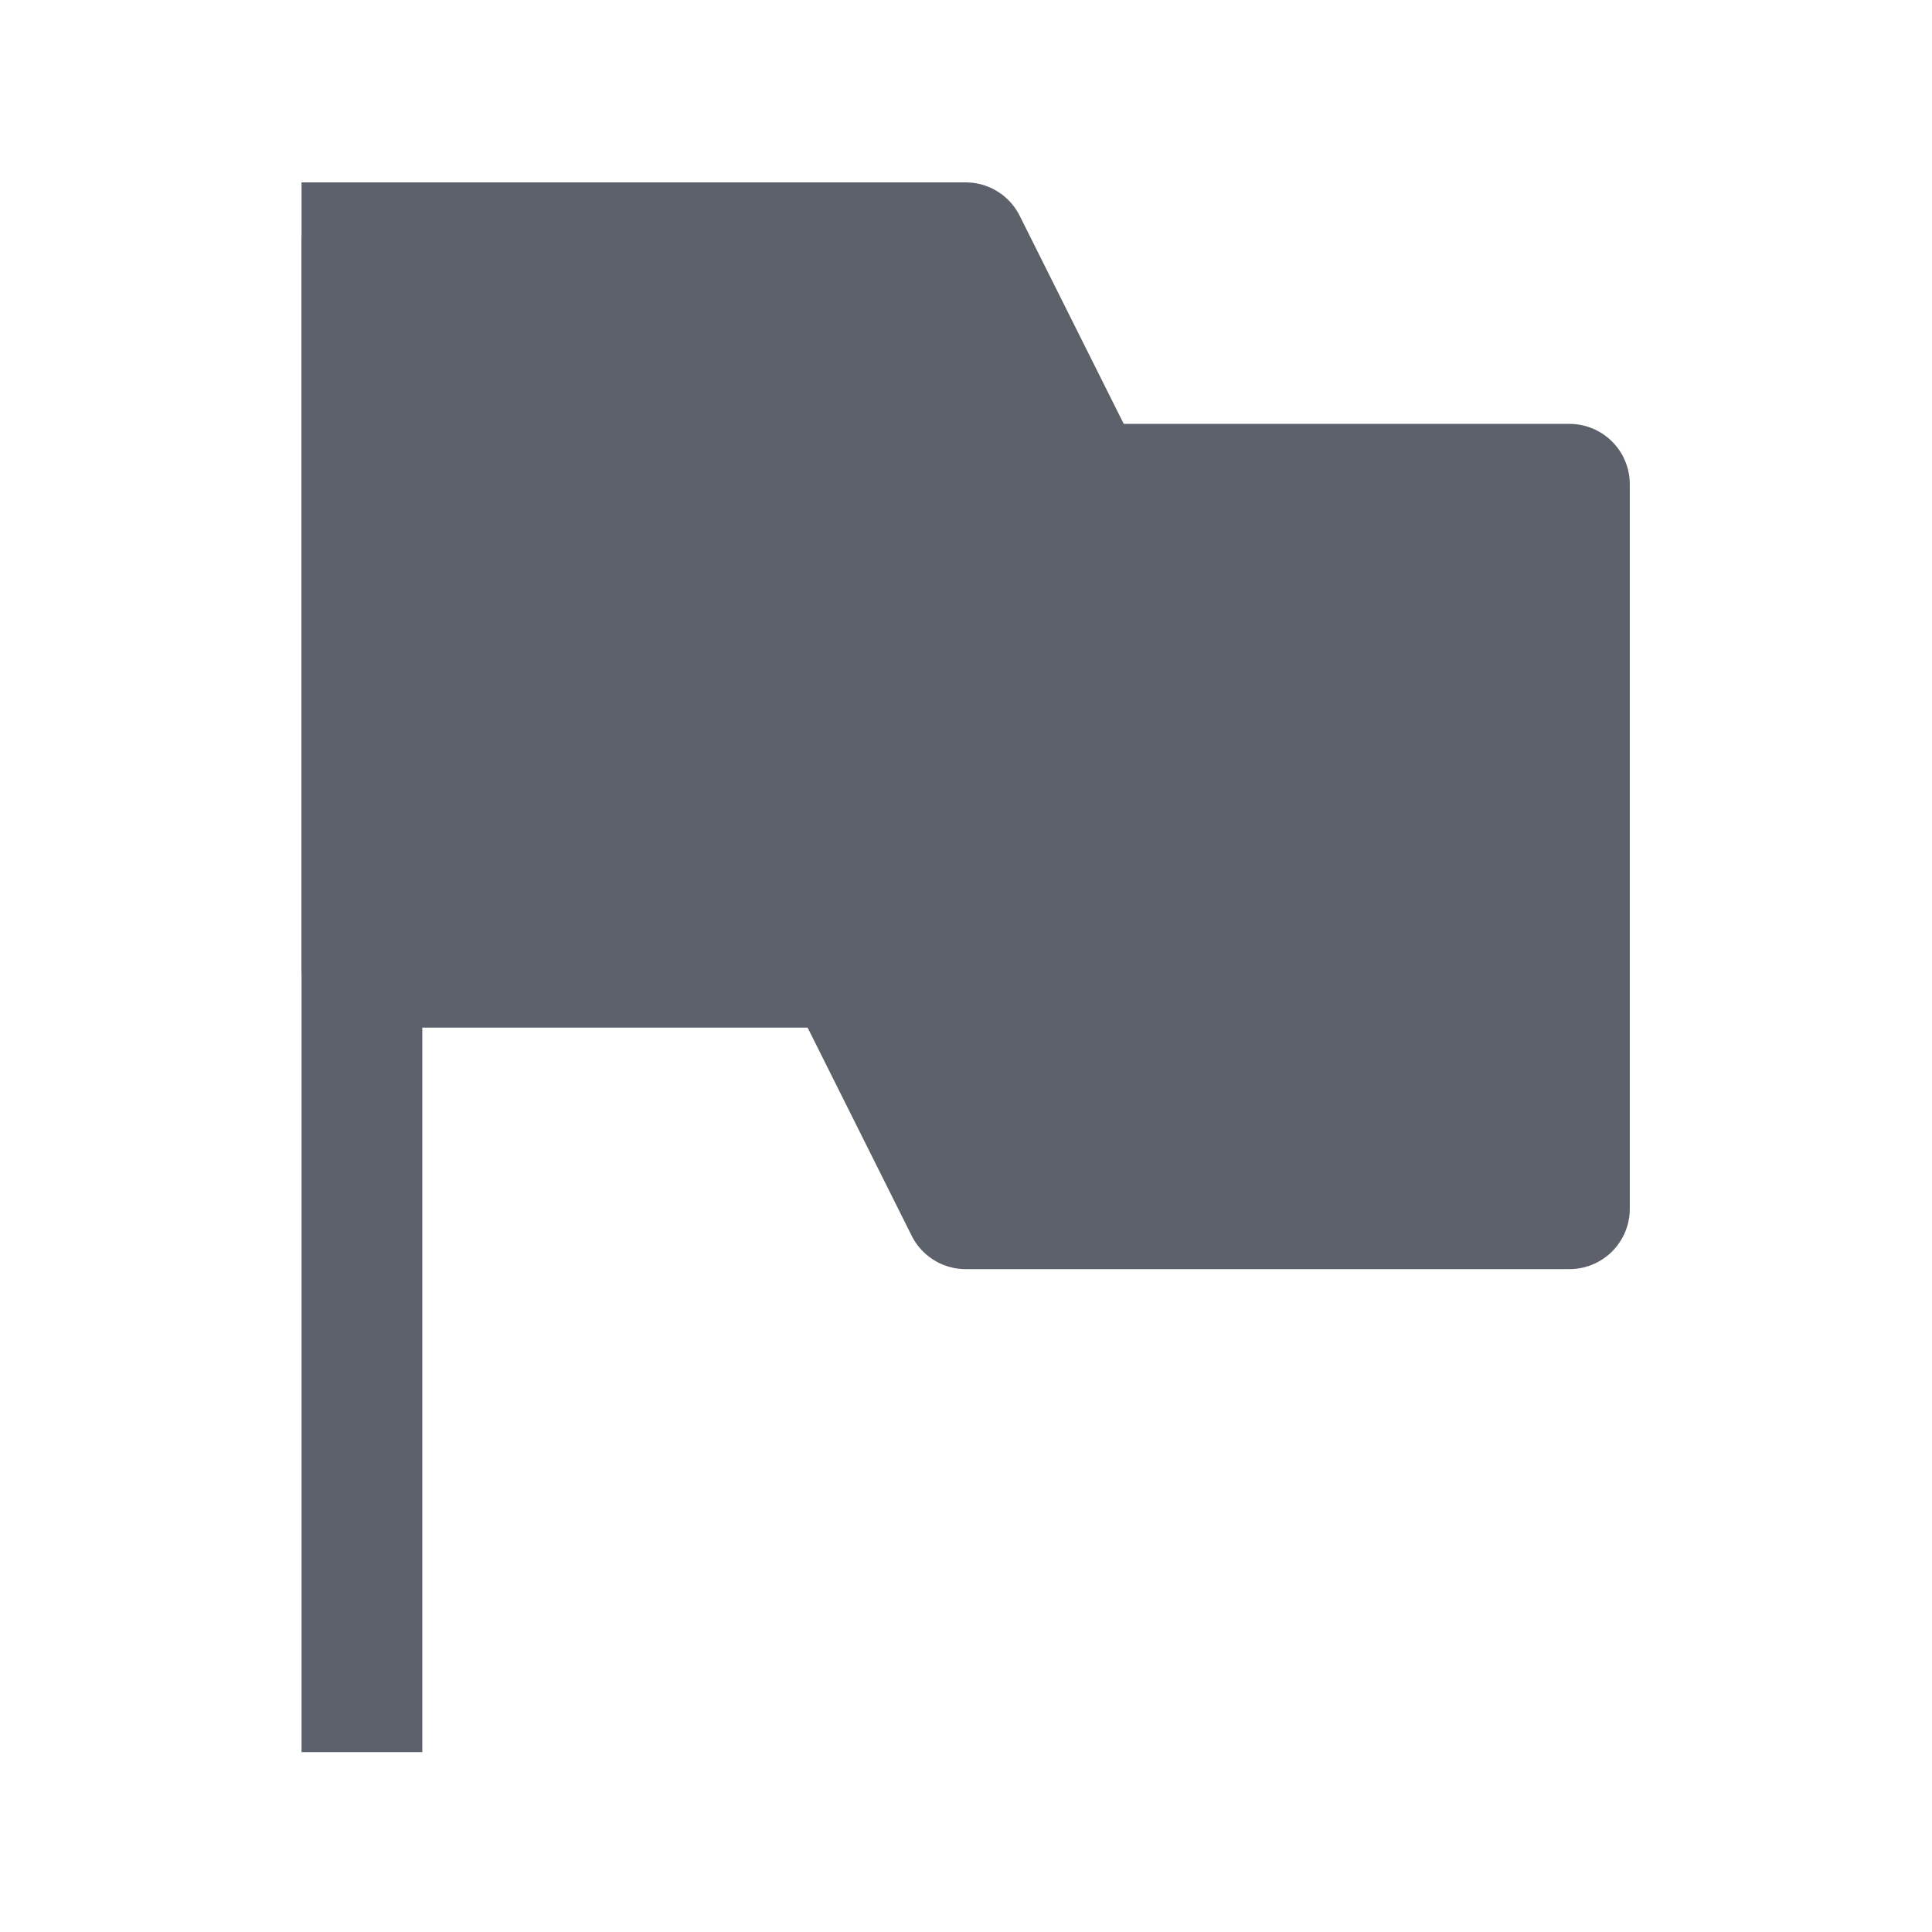
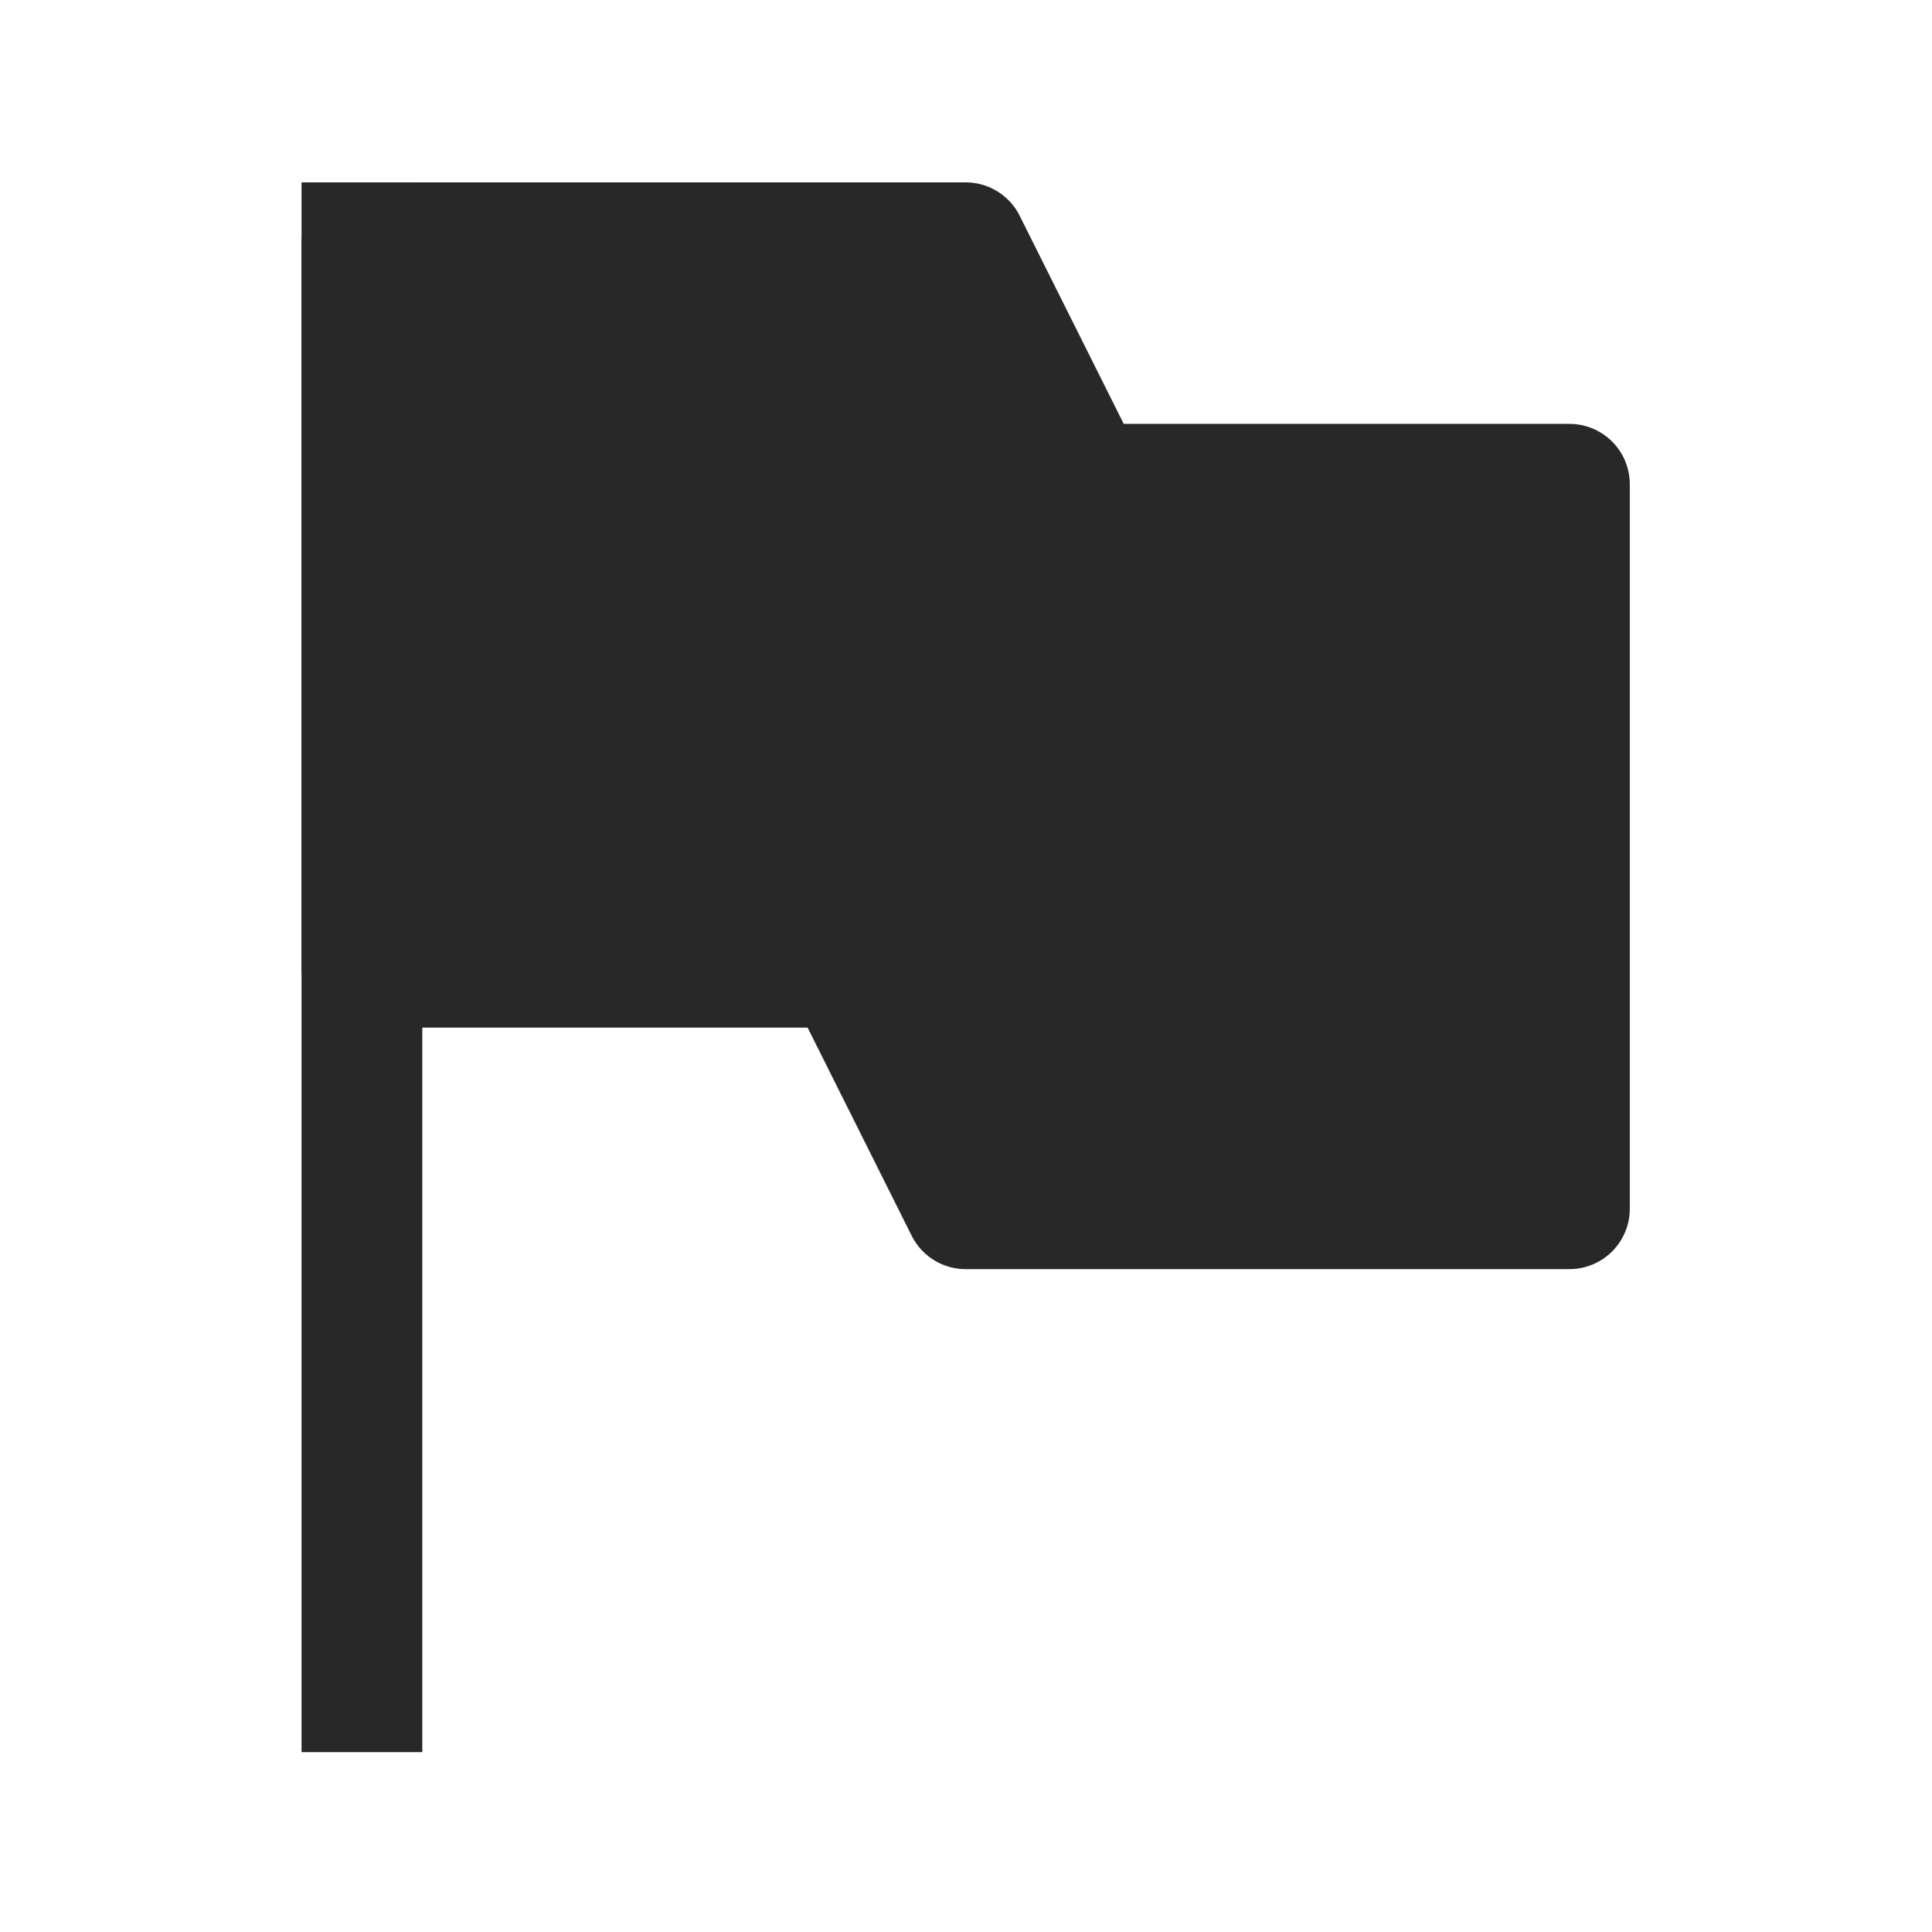
<svg xmlns="http://www.w3.org/2000/svg" xmlns:ns1="http://www.openswatchbook.org/uri/2009/osb" width="32" viewBox="0 0 32 32" version="1.1" id="svg7384" height="32">
  <defs id="defs7386">
    <linearGradient ns1:paint="solid" id="linearGradient19282" gradientTransform="matrix(-2.736579,0.2820293,-0.1890831,-0.9998832,239.5401,-879.4556)">
      <stop style="stop-color:#928374;stop-opacity:1;" offset="0" id="stop19284" />
    </linearGradient>
  </defs>
  <g style="stroke-width:0.5;enable-background:new" id="g3561" transform="matrix(2,0,0,2,135.9946,-895.9793)">
-     <path id="path3535" d="m -65,450 v 12" style="display:inline;fill:#e5e5e5;fill-opacity:1;fill-rule:evenodd;stroke:#5c616c;stroke-width:1;stroke-linecap:square;stroke-linejoin:miter;stroke-miterlimit:4;stroke-dasharray:none;stroke-opacity:1" />
-     <path id="path3537" d="m -65,456 h 4 l 1,2 h 5 v -6 h -4 l -1,-2 h -5 z" style="display:inline;fill:none;fill-rule:evenodd;stroke:#5c616c;stroke-width:1;stroke-linecap:butt;stroke-linejoin:round;stroke-miterlimit:4;stroke-dasharray:none;stroke-opacity:1" />
-     <path style="display:inline;opacity:1;vector-effect:none;fill:#5c616c;fill-opacity:1;fill-rule:evenodd;stroke:none;stroke-width:1;stroke-linecap:butt;stroke-linejoin:miter;stroke-miterlimit:4;stroke-dasharray:none;stroke-dashoffset:0;stroke-opacity:1" d="m -65,456 h 4 l 1,2 h 5 v -6 h -4 l -1,-2 h -5 z" id="path3539" />
+     <path id="path3535" d="m -65,450 v 12" style="display:inline;fill:#e5e5e5;fill-opacity:1;fill-rule:evenodd;stroke:#282828;stroke-width:1;stroke-linecap:square;stroke-linejoin:miter;stroke-miterlimit:4;stroke-dasharray:none;stroke-opacity:1" />
+     <path id="path3537" d="m -65,456 h 4 l 1,2 h 5 v -6 h -4 l -1,-2 h -5 z" style="display:inline;fill:none;fill-rule:evenodd;stroke:#282828;stroke-width:1;stroke-linecap:butt;stroke-linejoin:round;stroke-miterlimit:4;stroke-dasharray:none;stroke-opacity:1" />
+     <path style="display:inline;opacity:1;vector-effect:none;fill:#282828;fill-opacity:1;fill-rule:evenodd;stroke:none;stroke-width:1;stroke-linecap:butt;stroke-linejoin:miter;stroke-miterlimit:4;stroke-dasharray:none;stroke-dashoffset:0;stroke-opacity:1" d="m -65,456 h 4 l 1,2 h 5 v -6 h -4 l -1,-2 h -5 z" id="path3539" />
    <rect style="color:#bebebe;display:inline;overflow:visible;visibility:visible;fill:none;stroke:none;stroke-width:0.891;marker:none;enable-background:new" id="rect3543" y="448" x="-68" height="16" width="16" />
  </g>
</svg>
